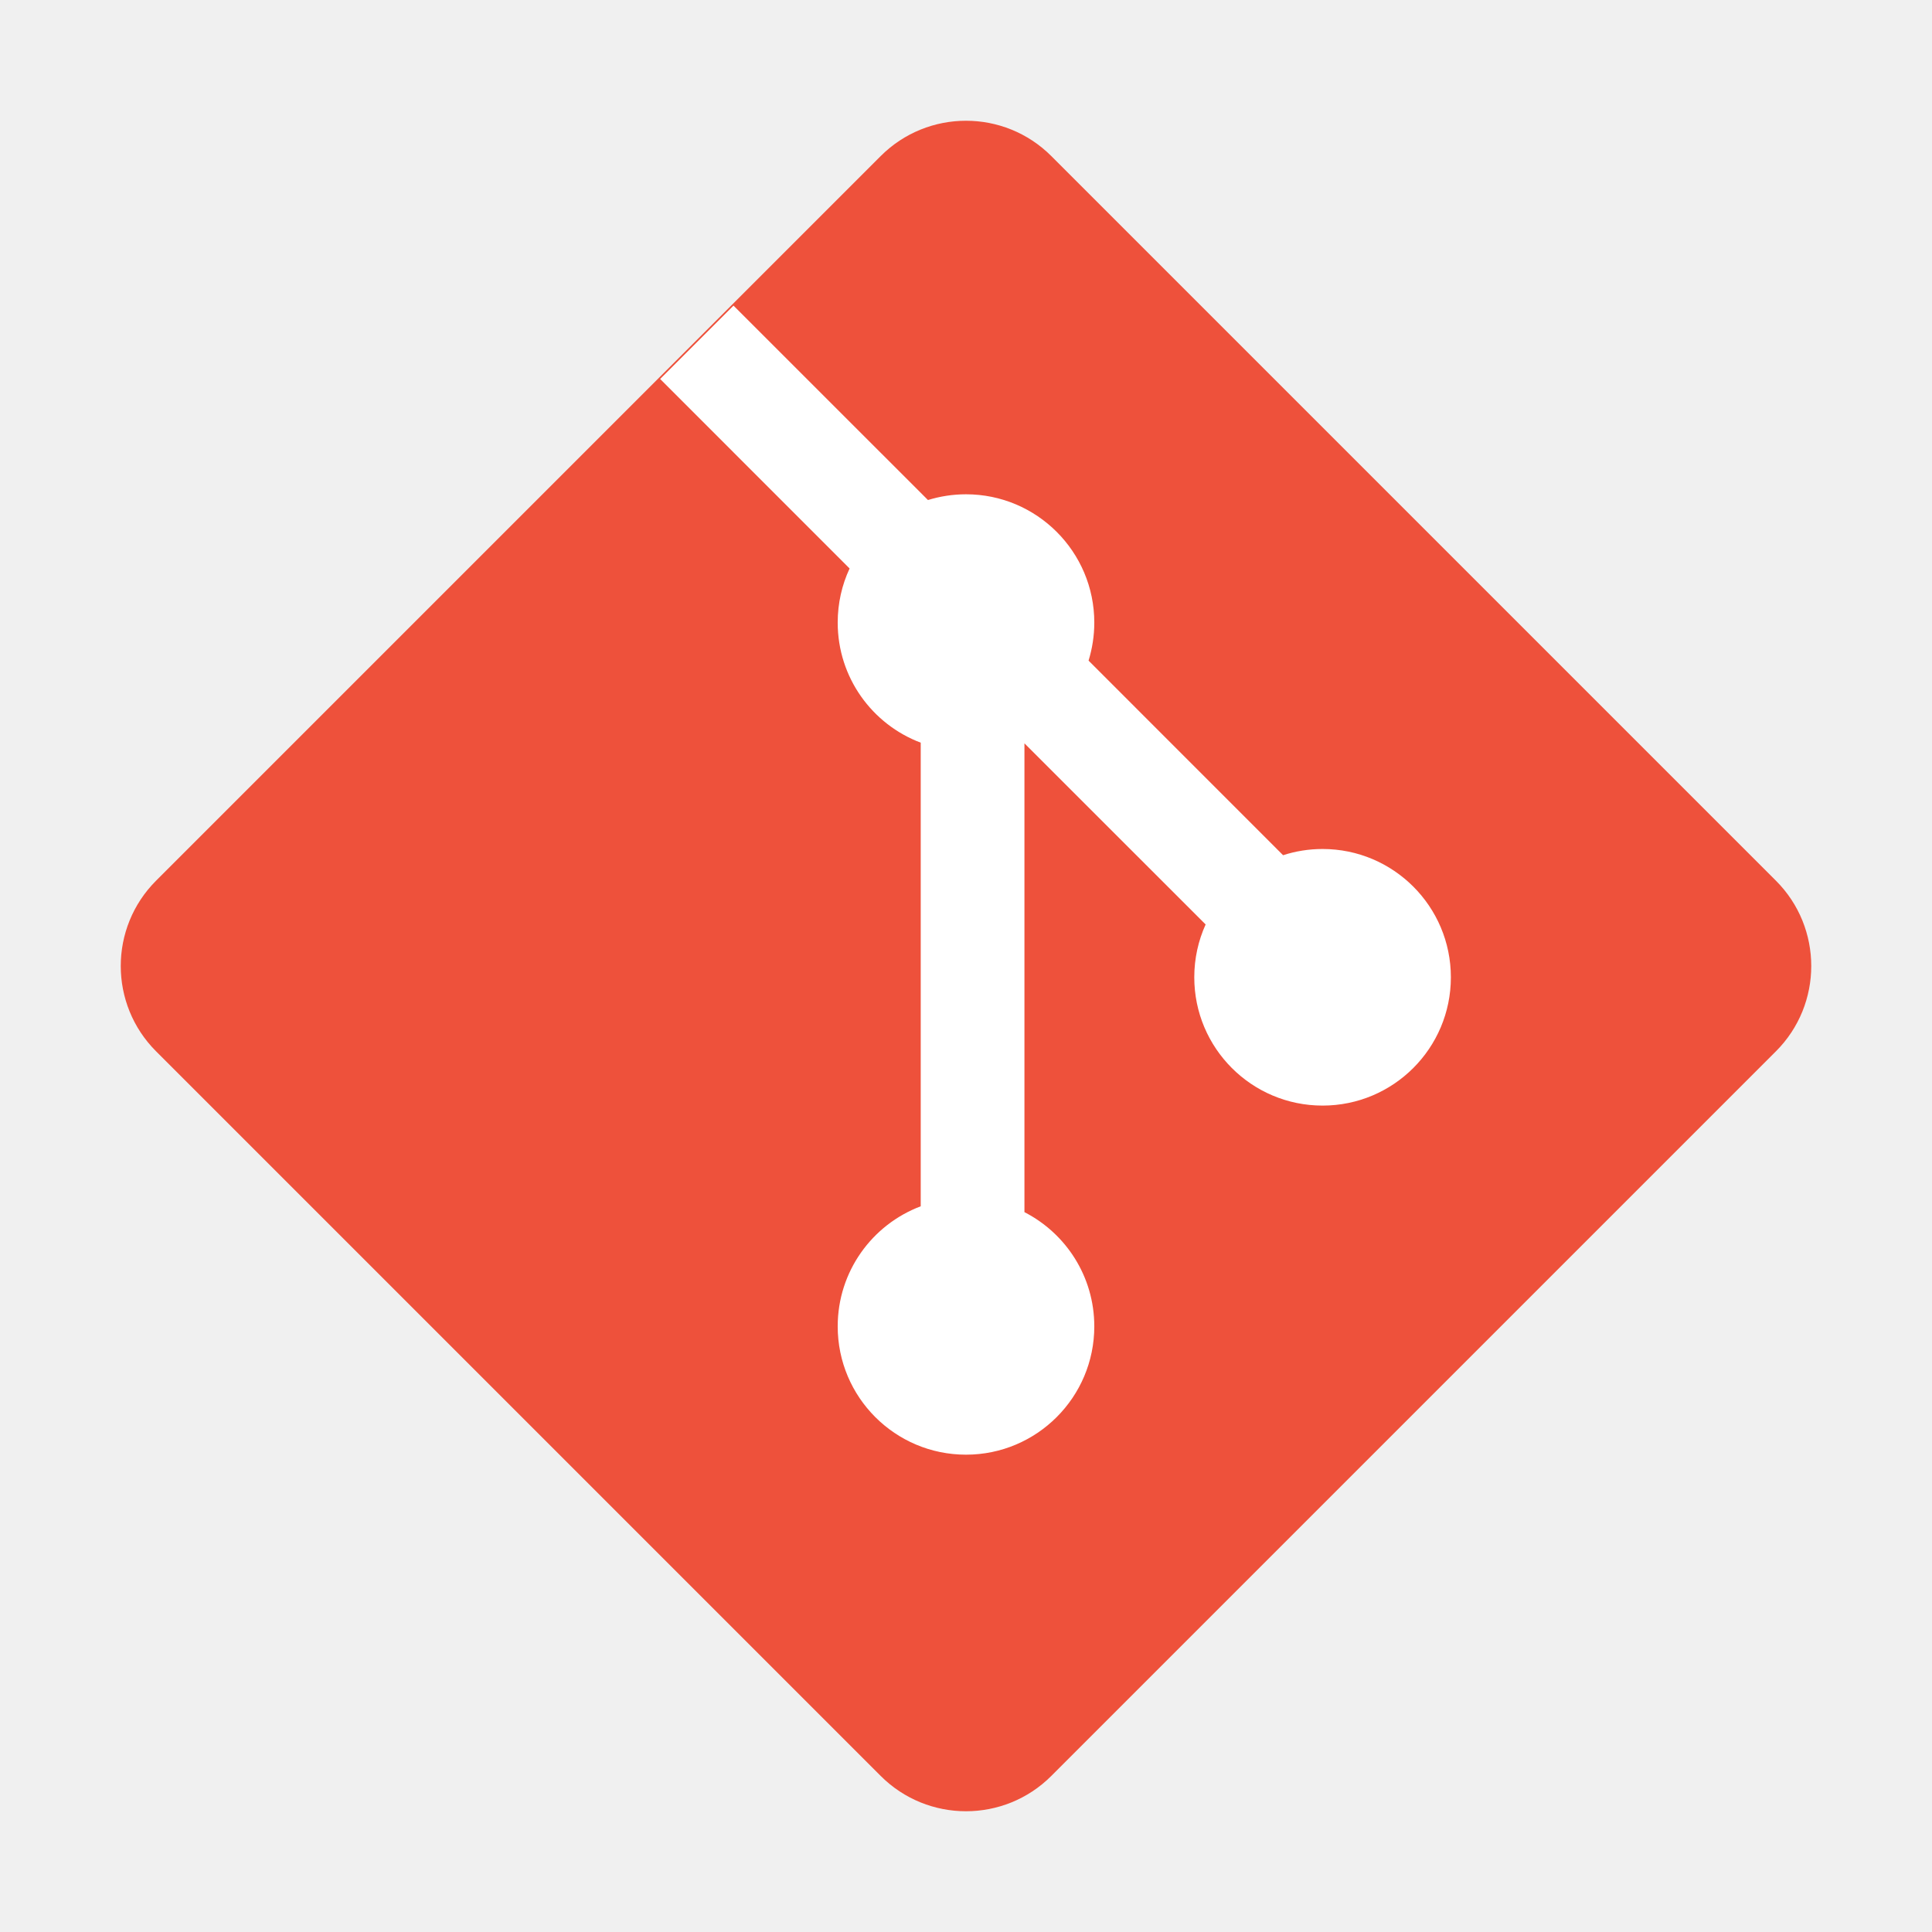
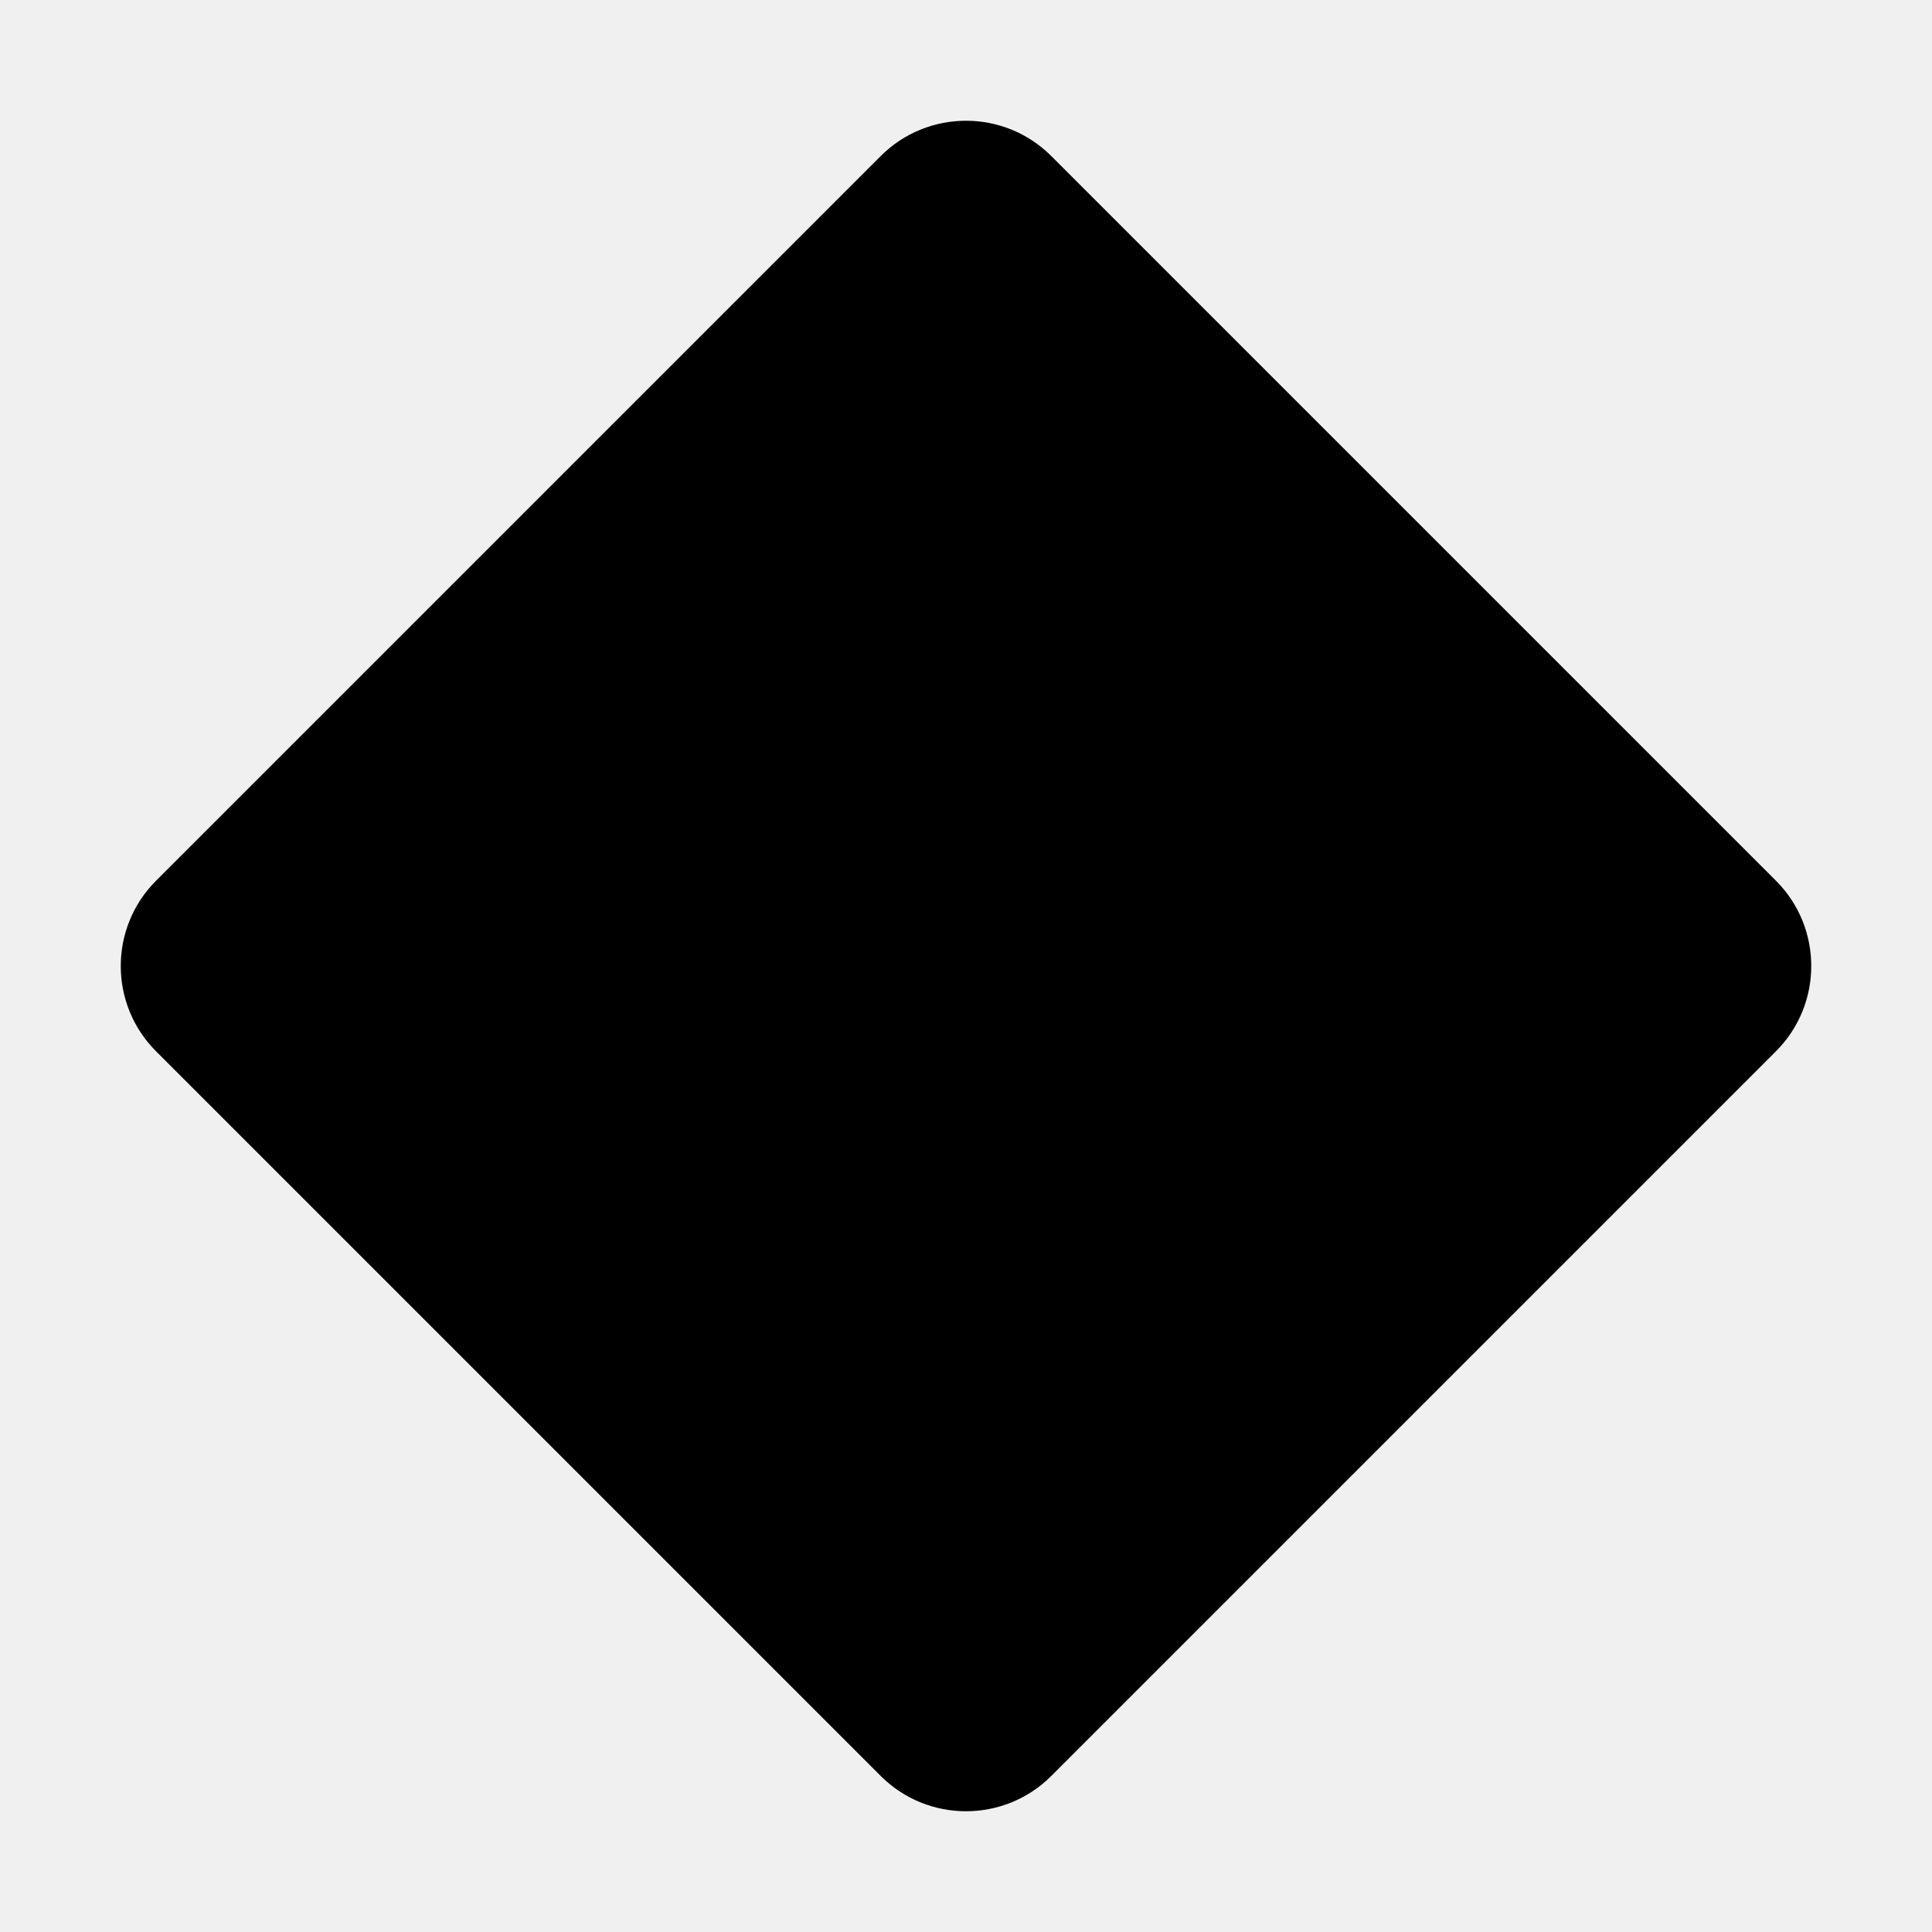
<svg xmlns="http://www.w3.org/2000/svg" width="800px" height="800px" viewBox="0 0 32 32" fill="none">
-   <path d="M2.585 17.413C1.805 16.633 1.805 15.367 2.585 14.587L14.587 2.585C15.367 1.805 16.633 1.805 17.413 2.585L29.415 14.587C30.195 15.367 30.195 16.633 29.415 17.413L17.413 29.415C16.633 30.195 15.367 30.195 14.587 29.415L2.585 17.413Z" fill="#EE513B" />
-   <path d="M12.149 5.062L10.934 6.277L14.072 9.416C13.945 9.688 13.875 9.992 13.875 10.312C13.875 11.222 14.446 11.998 15.25 12.301V19.98C14.446 20.283 13.875 21.059 13.875 21.969C13.875 23.142 14.826 24.094 16 24.094C17.173 24.094 18.125 23.142 18.125 21.969C18.125 21.144 17.655 20.429 16.968 20.077V12.312L19.969 15.312C19.848 15.579 19.781 15.875 19.781 16.187C19.781 17.361 20.732 18.312 21.906 18.312C23.079 18.312 24.031 17.361 24.031 16.187C24.031 15.014 23.079 14.062 21.906 14.062C21.678 14.062 21.458 14.098 21.252 14.165L18.03 10.942C18.091 10.743 18.125 10.532 18.125 10.312C18.125 9.139 17.173 8.187 16 8.187C15.78 8.187 15.569 8.221 15.37 8.282L12.149 5.062Z" fill="white" />
+   <path d="M2.585 17.413C1.805 16.633 1.805 15.367 2.585 14.587L14.587 2.585C15.367 1.805 16.633 1.805 17.413 2.585L29.415 14.587C30.195 15.367 30.195 16.633 29.415 17.413L17.413 29.415C16.633 30.195 15.367 30.195 14.587 29.415L2.585 17.413Z" fill="currentColor" />
+   <path d="M12.149 5.062L10.934 6.277L14.072 9.416C13.945 9.688 13.875 9.992 13.875 10.312C13.875 11.222 14.446 11.998 15.25 12.301V19.98C14.446 20.283 13.875 21.059 13.875 21.969C13.875 23.142 14.826 24.094 16 24.094C17.173 24.094 18.125 23.142 18.125 21.969C18.125 21.144 17.655 20.429 16.968 20.077V12.312L19.969 15.312C19.848 15.579 19.781 15.875 19.781 16.187C19.781 17.361 20.732 18.312 21.906 18.312C23.079 18.312 24.031 17.361 24.031 16.187C24.031 15.014 23.079 14.062 21.906 14.062C21.678 14.062 21.458 14.098 21.252 14.165L18.03 10.942C18.091 10.743 18.125 10.532 18.125 10.312C18.125 9.139 17.173 8.187 16 8.187C15.78 8.187 15.569 8.221 15.37 8.282L12.149 5.062Z" fill="currentColor" opacity="0.8" />
</svg>
